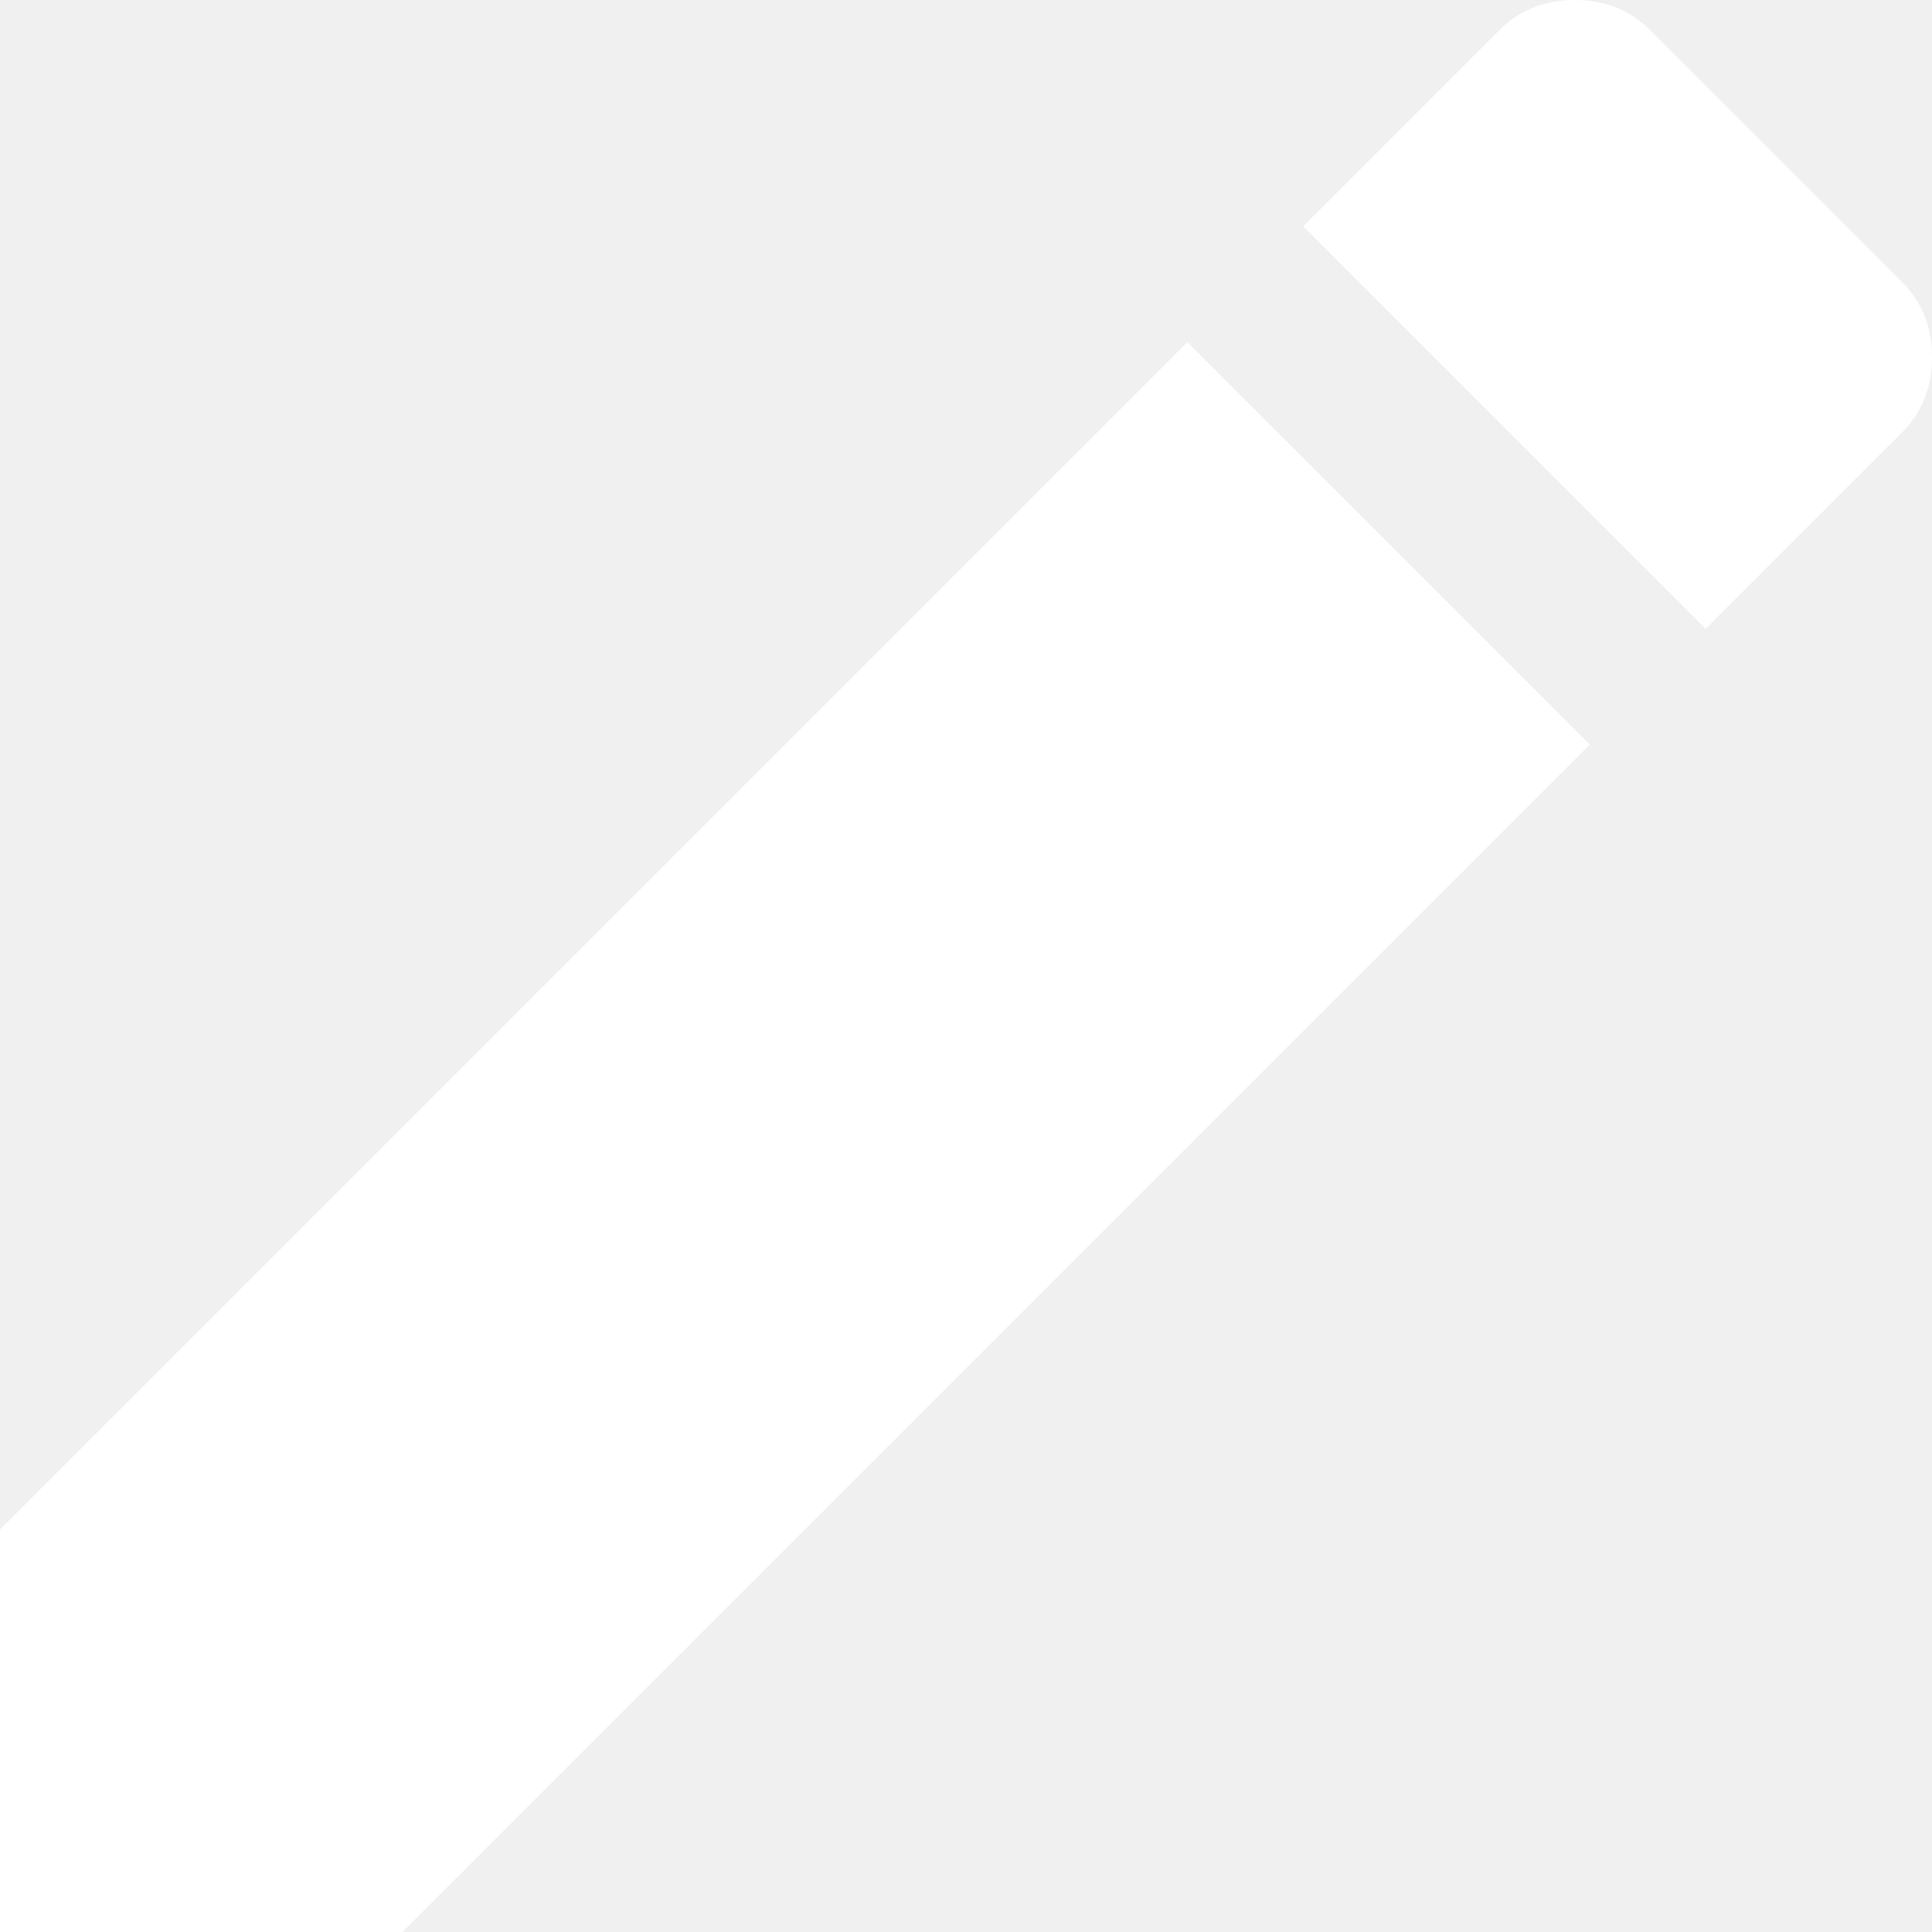
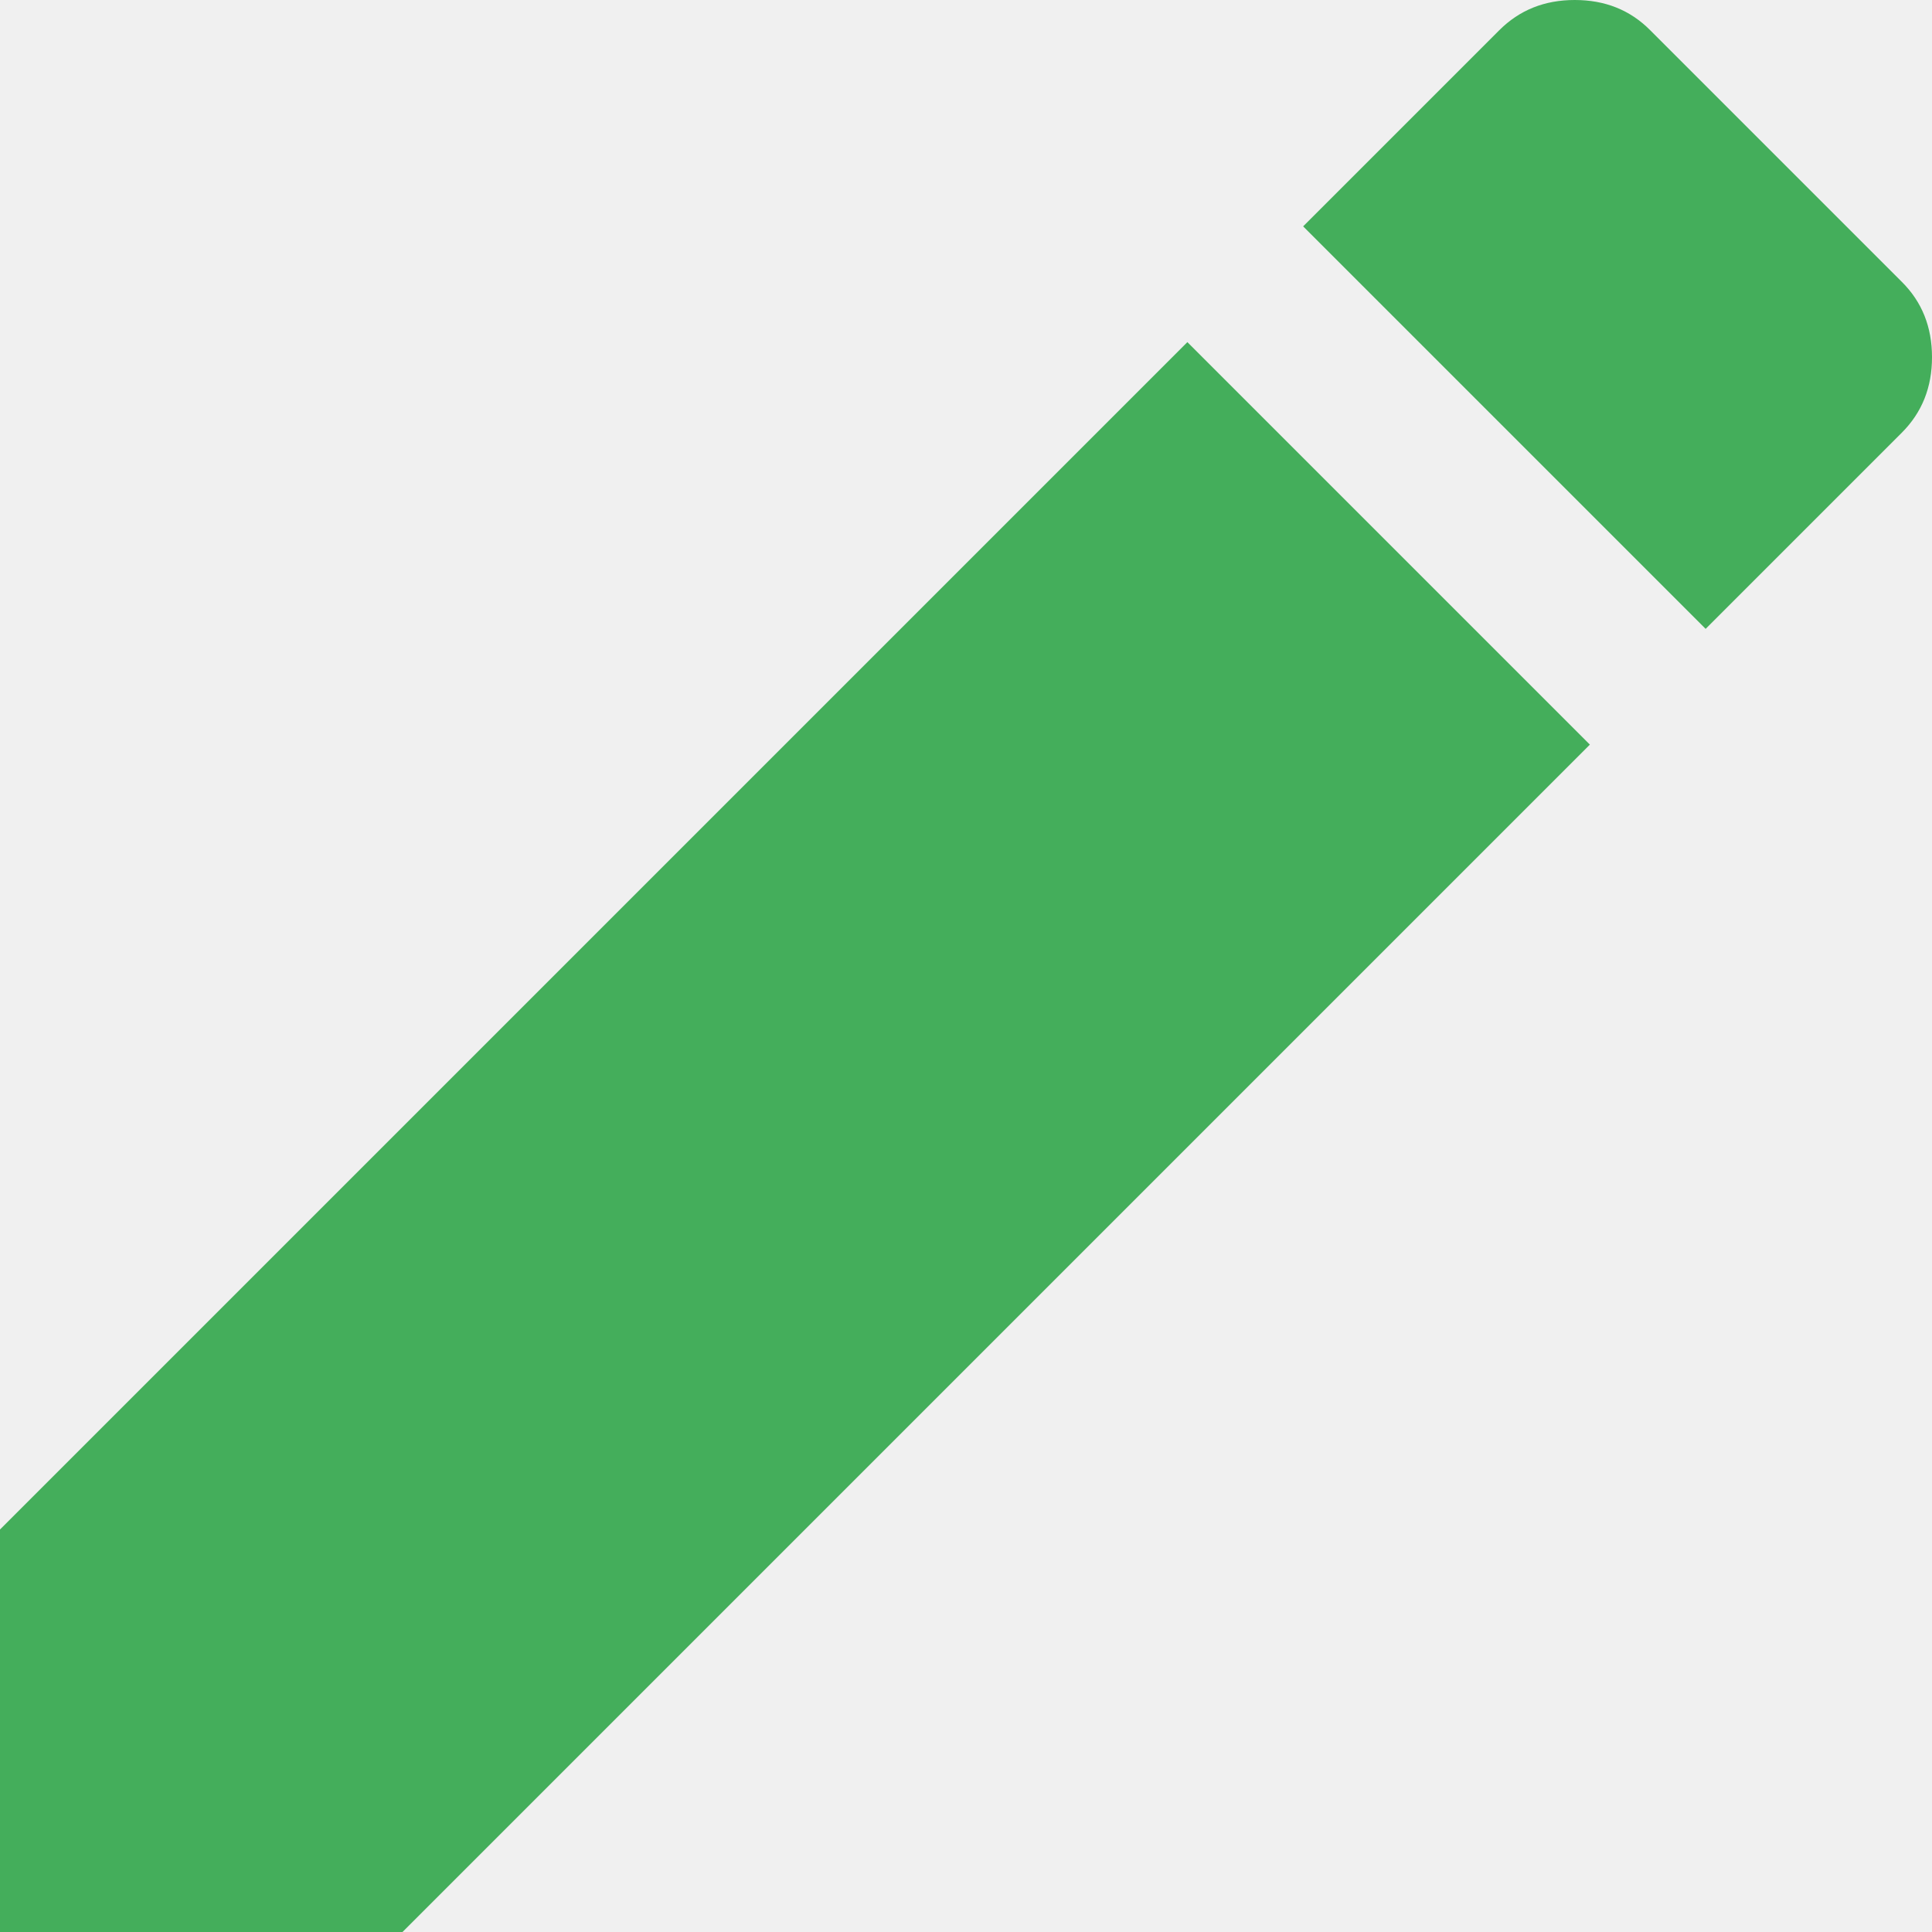
<svg xmlns="http://www.w3.org/2000/svg" width="12" height="12" viewBox="0 0 12 12" fill="none">
-   <path d="M11.812 2.688L10.594 3.906L8.094 1.406L9.312 0.188C9.438 0.062 9.594 0 9.781 0C9.969 0 10.125 0.062 10.25 0.188L11.812 1.75C11.938 1.875 12 2.031 12 2.219C12 2.406 11.938 2.562 11.812 2.688ZM0 9.5L7.375 2.125L9.875 4.625L2.5 12H0V9.5Z" fill="white" />
+   <path d="M11.812 2.688L10.594 3.906L8.094 1.406L9.312 0.188C9.438 0.062 9.594 0 9.781 0C9.969 0 10.125 0.062 10.25 0.188L11.812 1.75C11.938 1.875 12 2.031 12 2.219C12 2.406 11.938 2.562 11.812 2.688ZM0 9.5L7.375 2.125L9.875 4.625L2.5 12H0V9.5Z" fill="#44AE5B" />
</svg>
